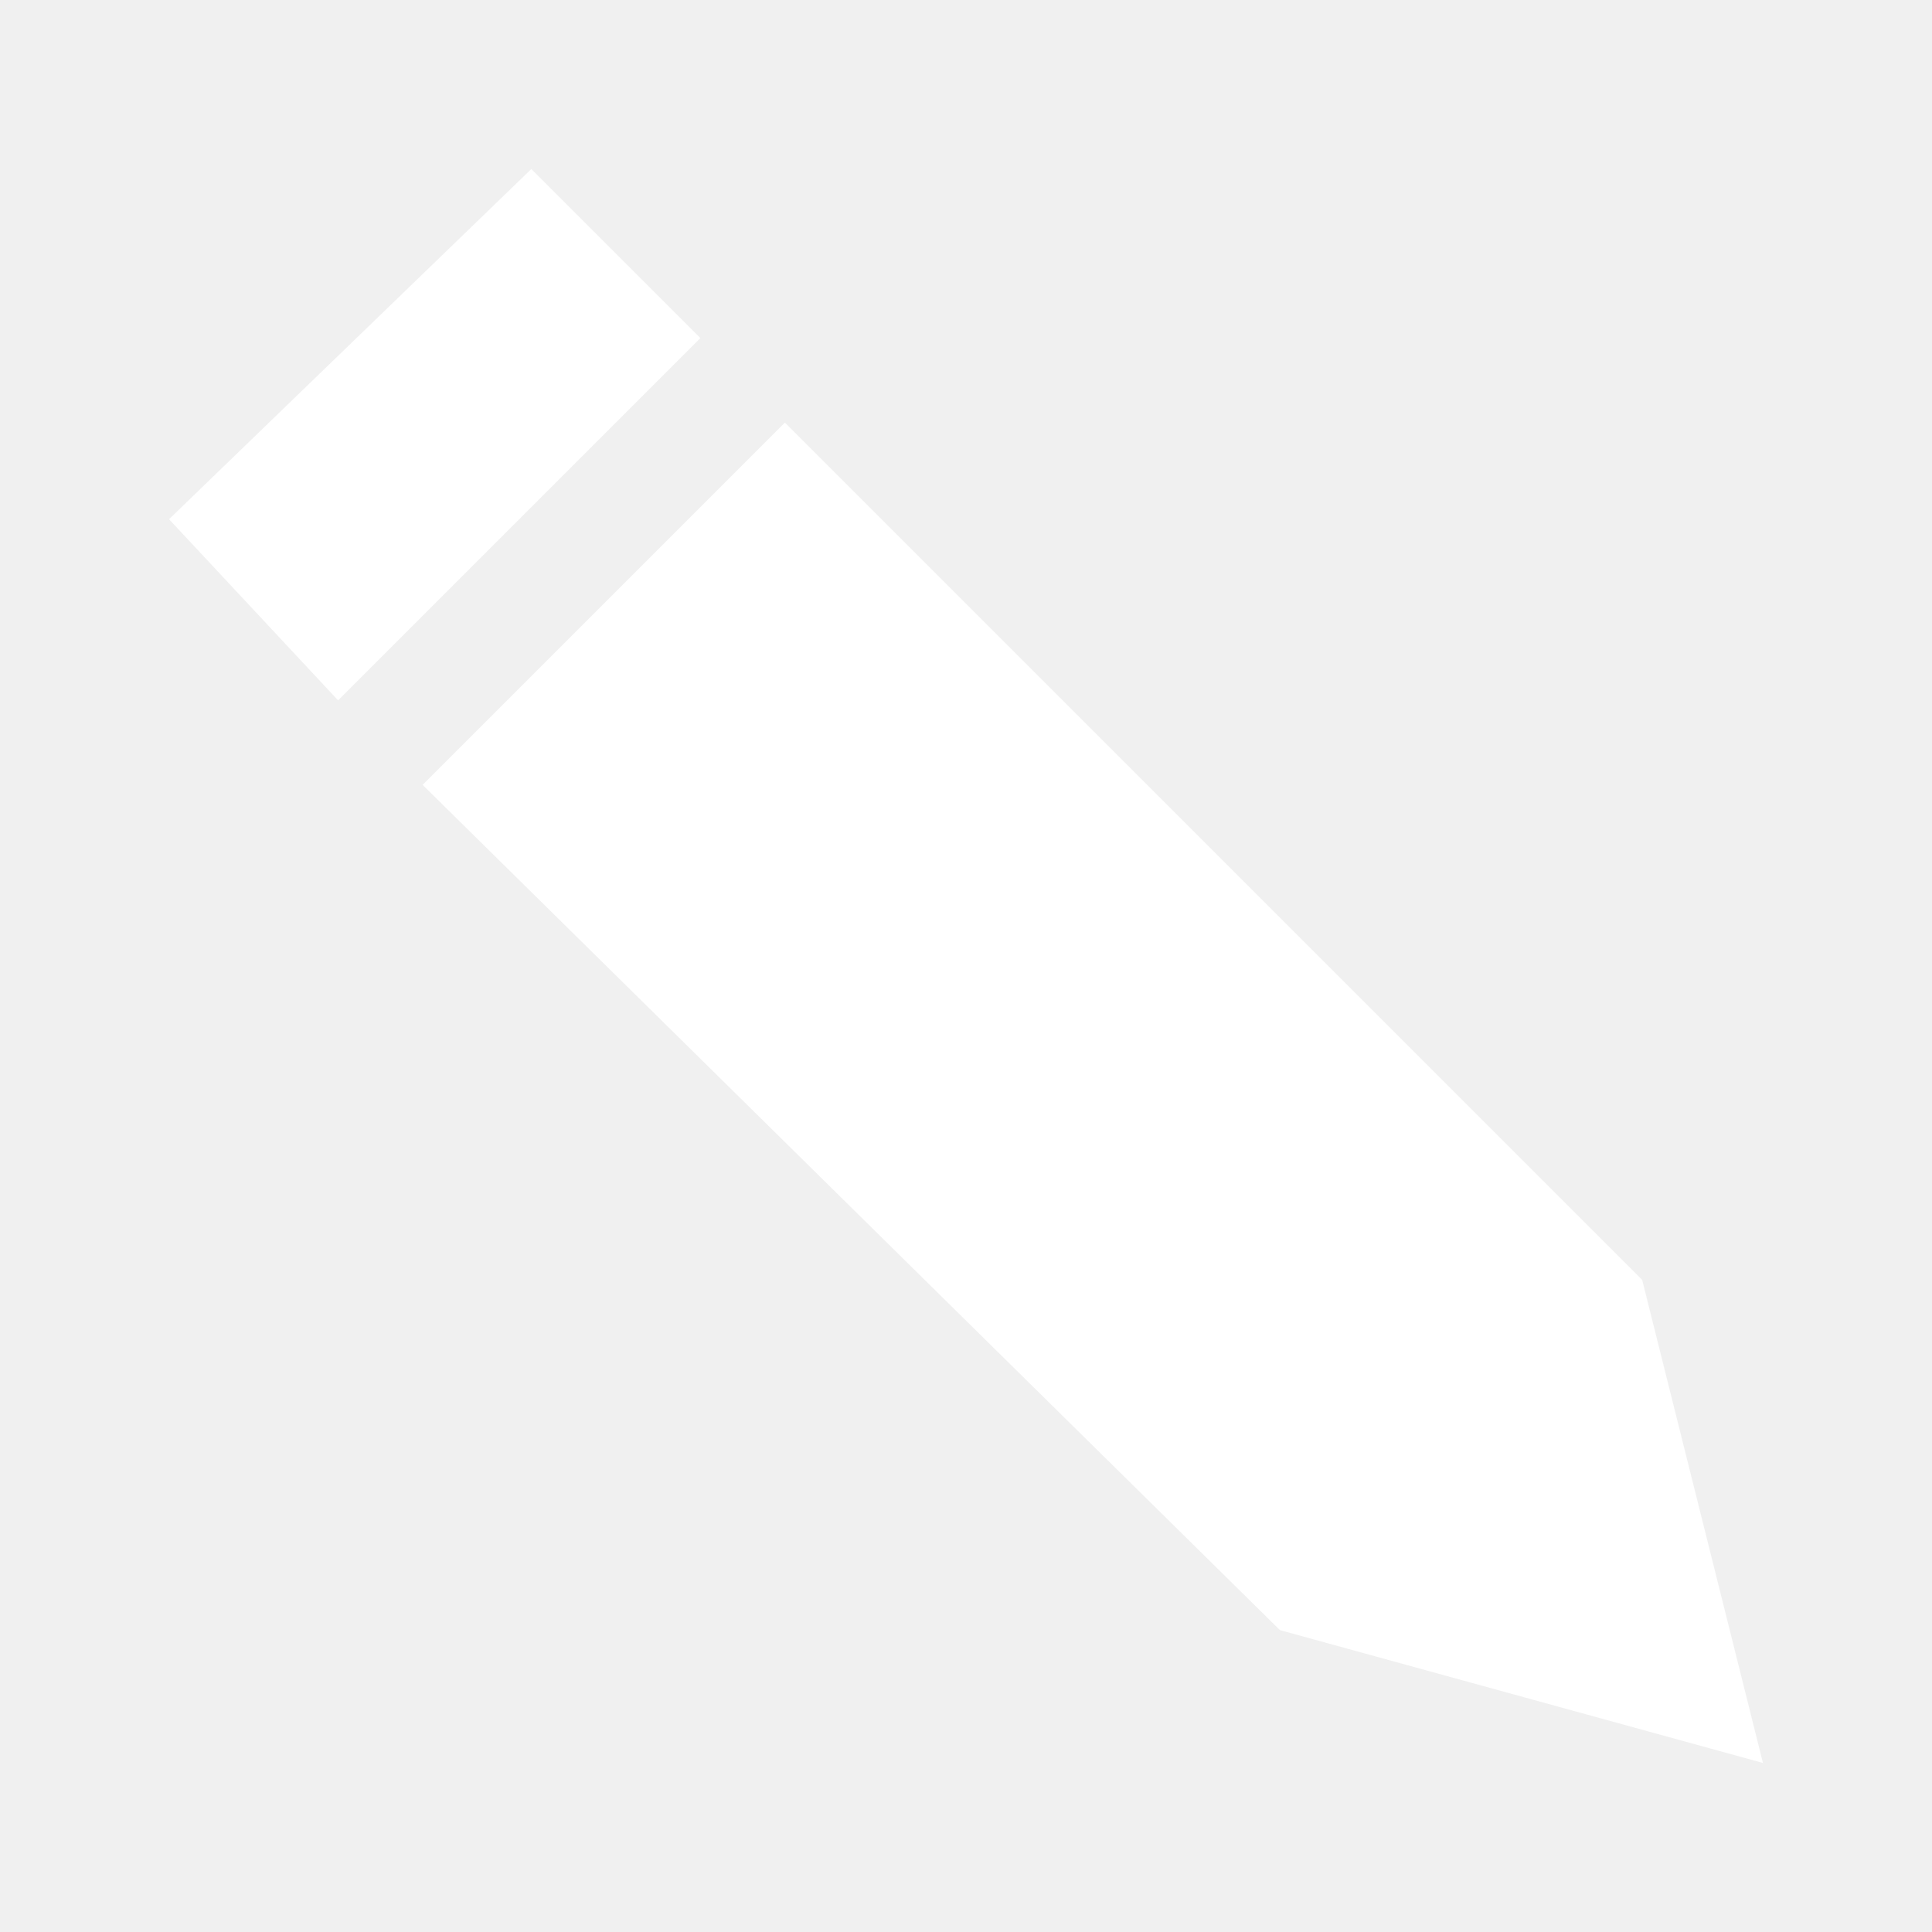
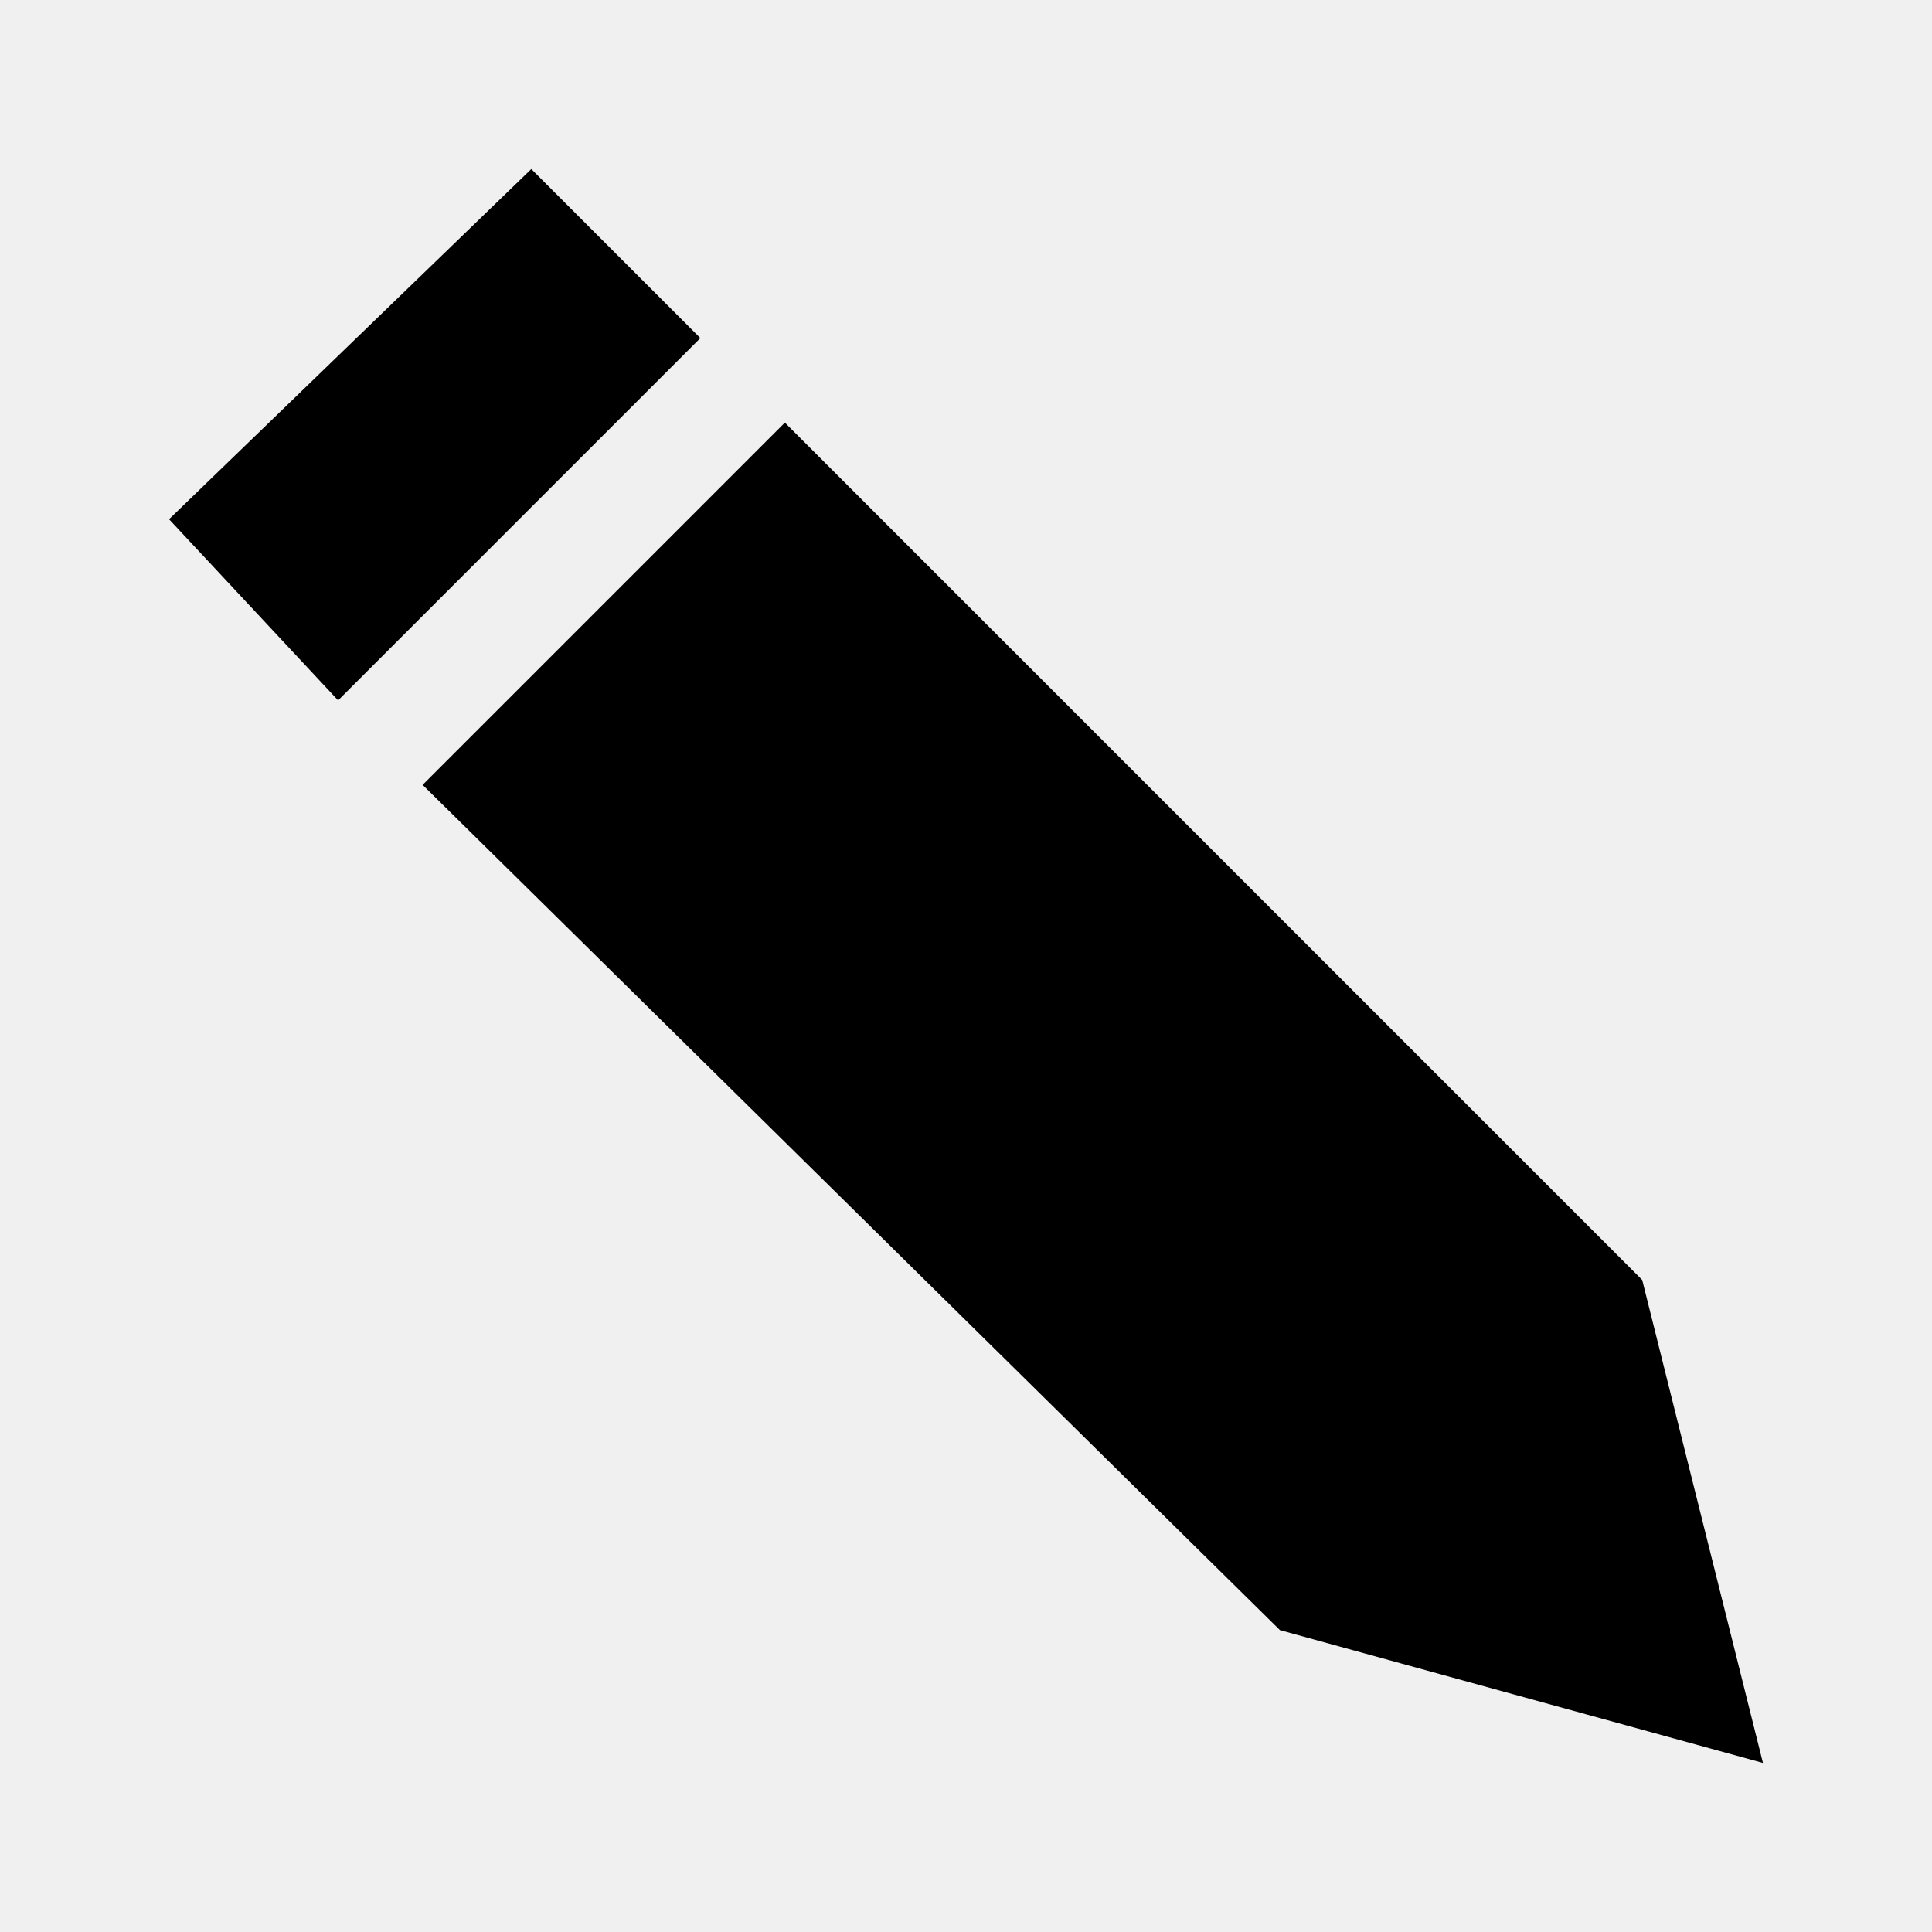
<svg xmlns="http://www.w3.org/2000/svg" version="1.1" id="Calque_1" x="0px" y="0px" viewBox="0 0 16 16" style="enable-background:new 0 0 16 16;" xml:space="preserve">
  <g>
-     <polygon fill="#FFF" points="13.6,10.6 14.6,14.6 10.6,13.5 3.5,6.5 6.5,3.5  " />
+     <polygon points="13.6,10.6 14.6,14.6 10.6,13.5 3.5,6.5 6.5,3.5  " />
    <g>
-       <polygon fill="#FFF" points="5.8,2.8 2.8,5.8 1.4,4.3 4.4,1.4   " />
+       <polygon points="5.8,2.8 2.8,5.8 1.4,4.3 4.4,1.4   " />
    </g>
  </g>
</svg>
